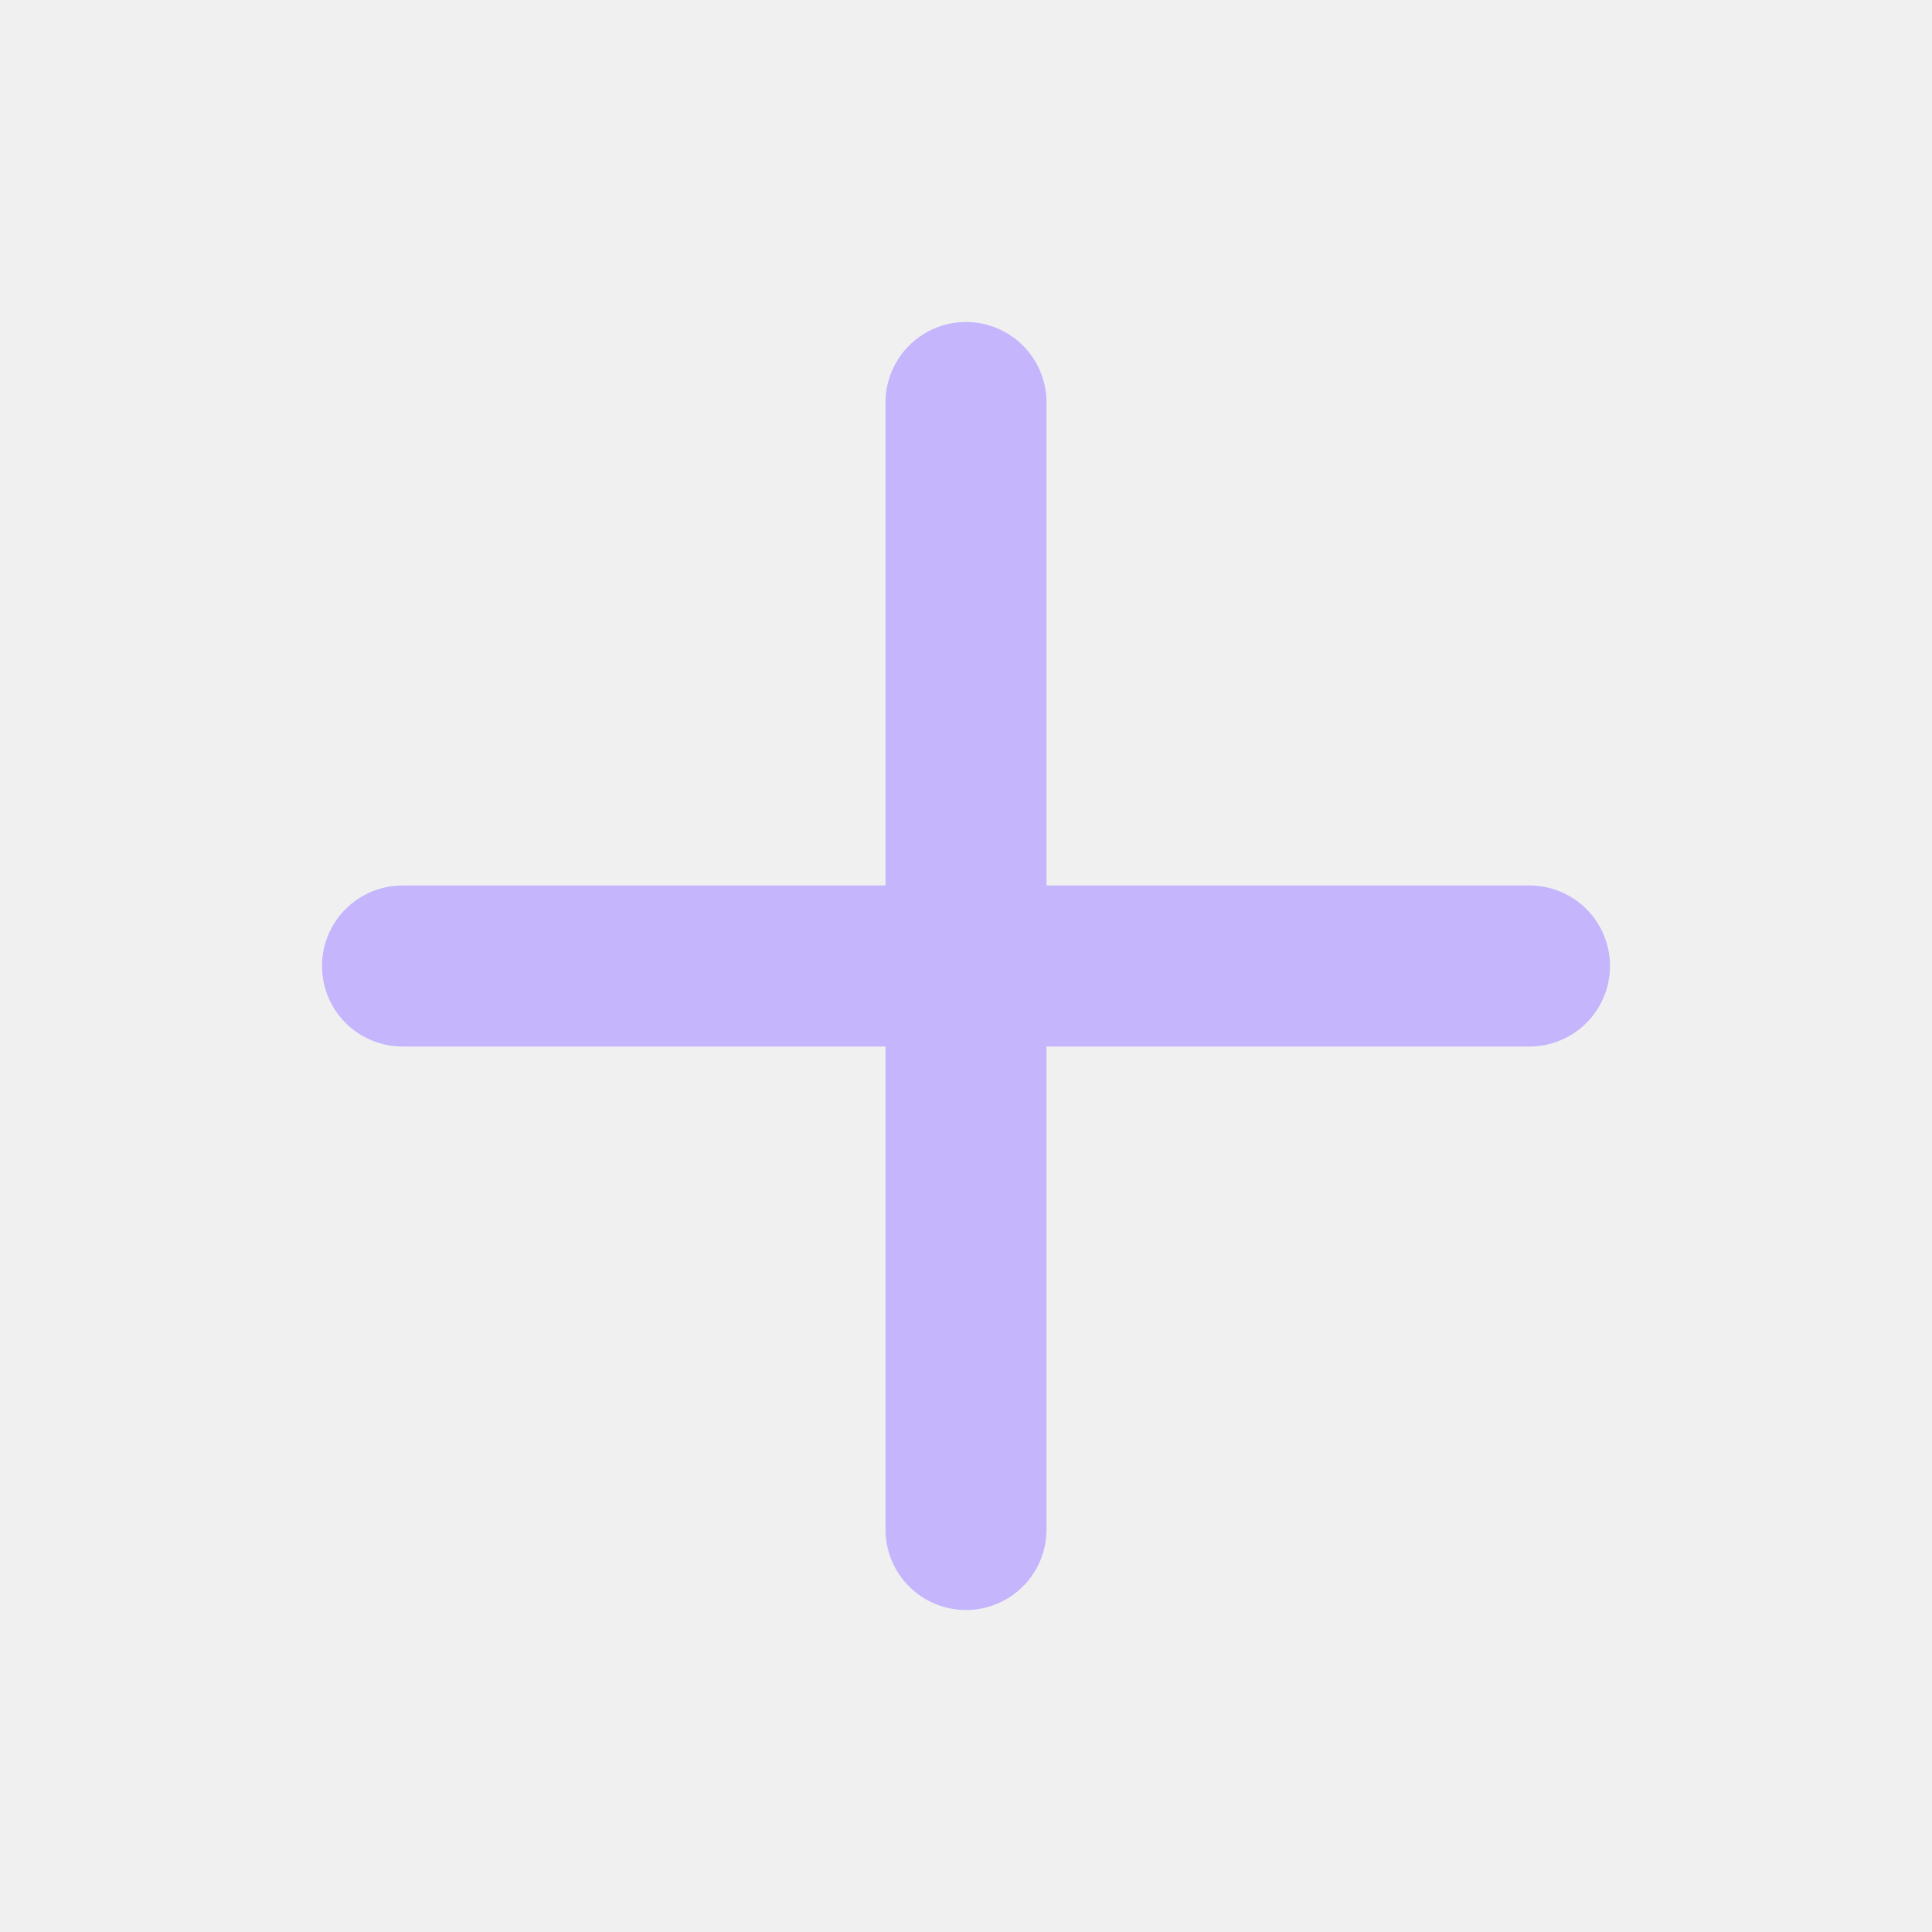
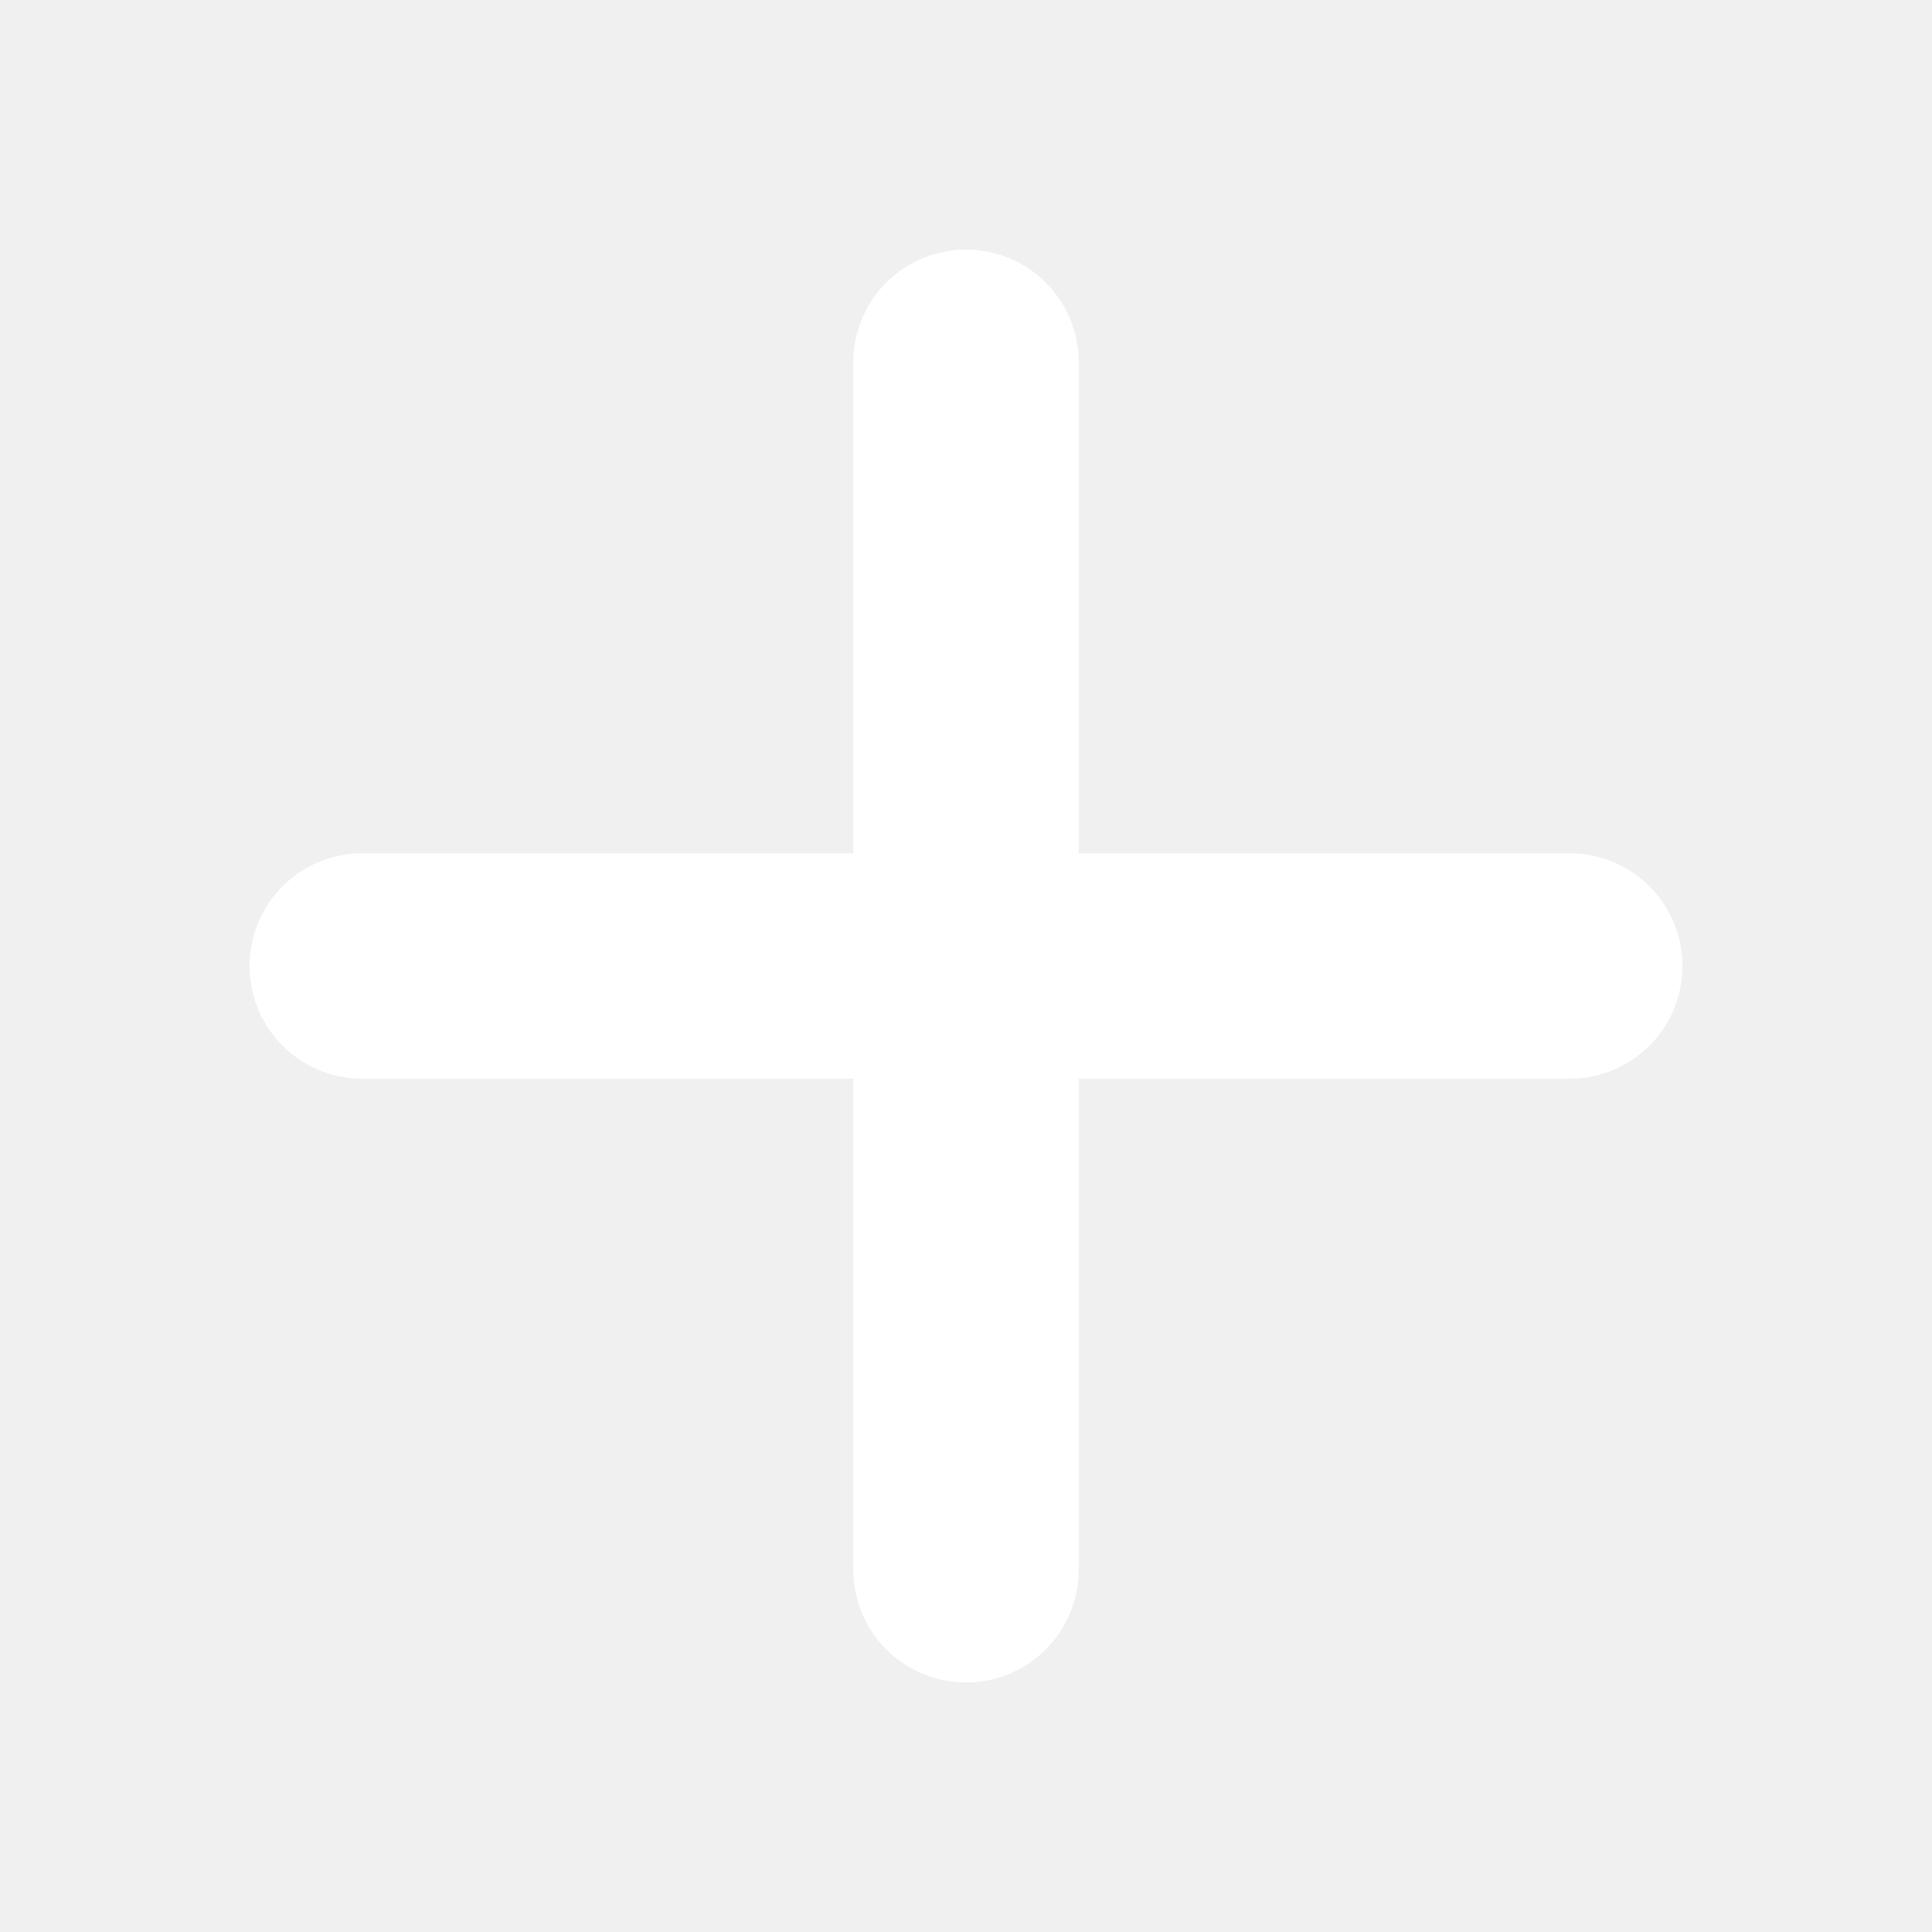
- <svg xmlns="http://www.w3.org/2000/svg" viewBox="0 0 24 24" width="24" height="24" fill="none" stroke="#c4b5fd" stroke-width="2" stroke-linecap="round" stroke-linejoin="round">
-   <path d="M12 5v14M5 12h14" />
+ <svg xmlns="http://www.w3.org/2000/svg" viewBox="0 0 24 24" width="32" height="32" fill="none" stroke="#FFFFFF" stroke-width="2.8" stroke-linecap="round">
+   <path d="M12 4.5v15" />
+   <path d="M4.5 12h15" />
</svg>
